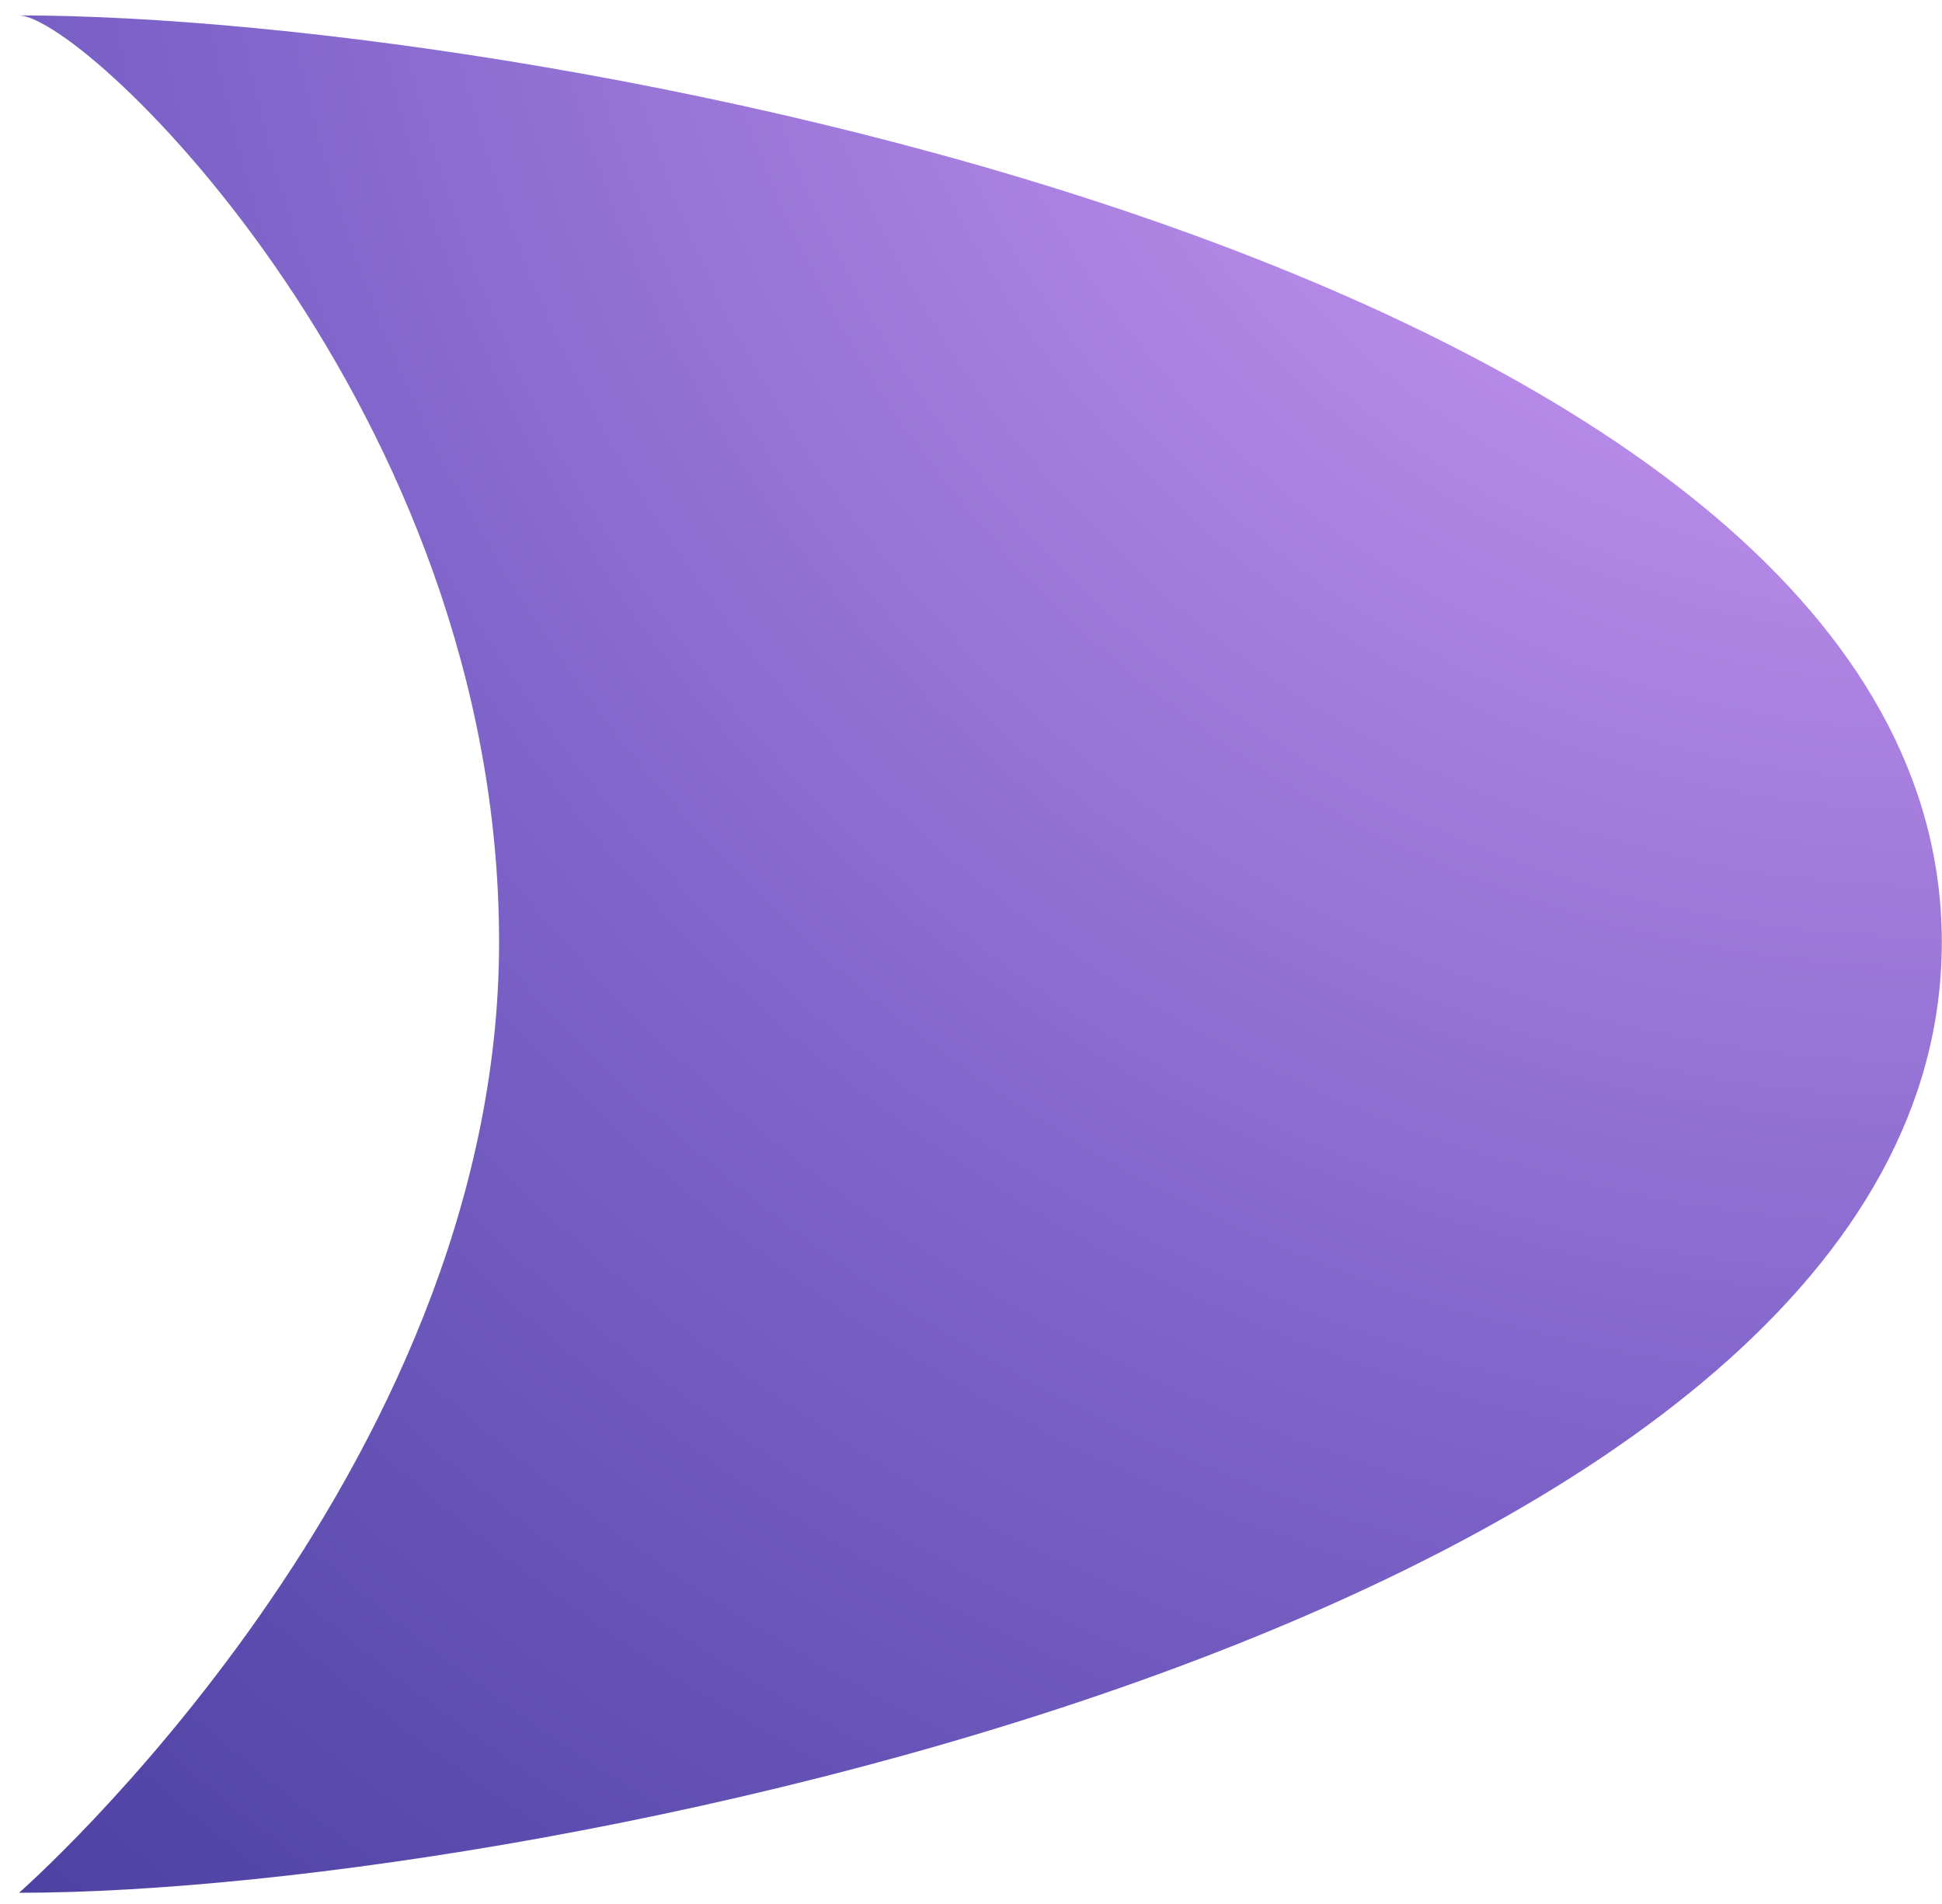
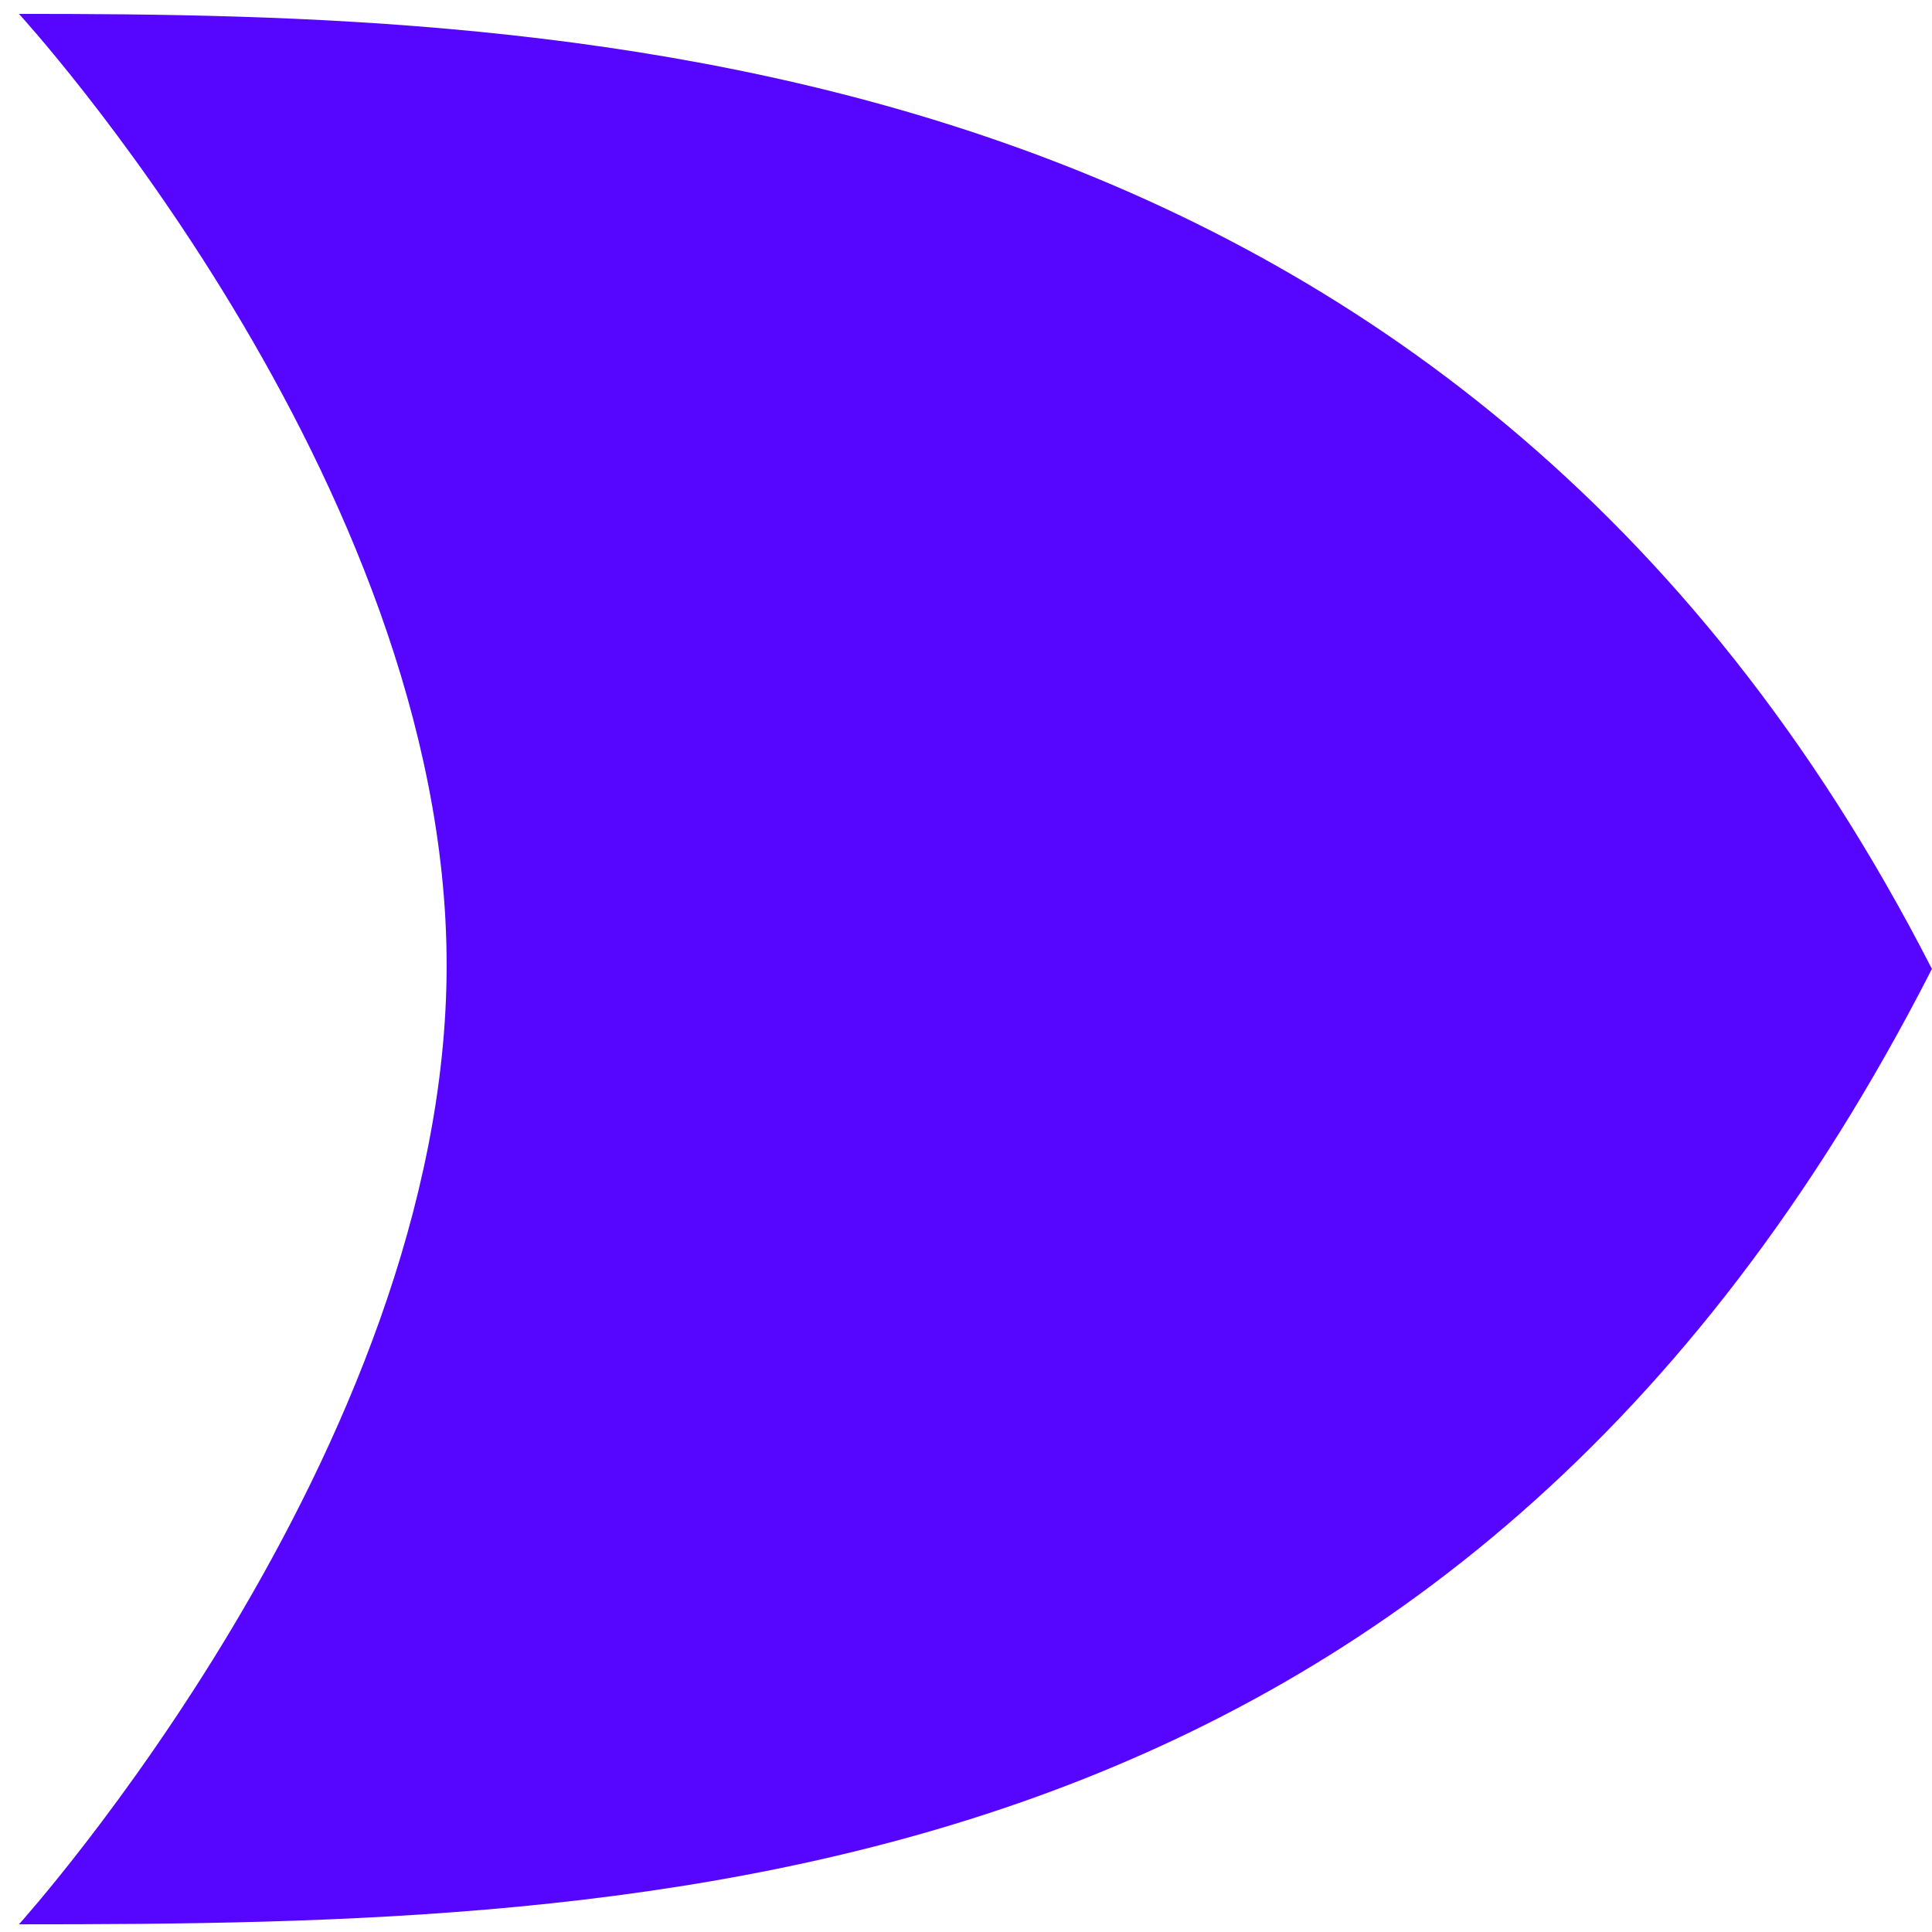
- <svg xmlns="http://www.w3.org/2000/svg" width="101" height="99" viewBox="0 0 101 99" fill="none">
-   <path d="M100.99 49C100.99 83.52 28.604 98.437 0.99 98.437C0.99 98.437 25.956 76.614 25.956 49C25.956 21.386 4.554 0.901 0.99 0.801C28.604 0.801 100.99 14.48 100.99 49Z" fill="url(#paint0_radial_4_5)" />
-   <defs>
-     <radialGradient id="paint0_radial_4_5" cx="0" cy="0" r="1" gradientUnits="userSpaceOnUse" gradientTransform="translate(100.99 -13.3522) rotate(120.673) scale(160.573 160.573)">
-       <stop stop-color="#E3A8FF" />
-       <stop offset="0.57" stop-color="#7E63C9" />
-       <stop offset="1" stop-color="#423A9A" />
-     </radialGradient>
-   </defs>
+ <svg xmlns="http://www.w3.org/2000/svg" width="101" height="101" viewBox="0 0 101 101" fill="none">
+   <path d="M100.996 50.653C76.007 99.596 34.139 100.598 0.99 100.598C0.99 100.598 23.349 75.851 23.349 50.456C23.349 25.061 0.99 0.726 0.99 0.726C29.305 0.726 76.007 1.828 100.996 50.653Z" fill="#5606FF" />
</svg>
